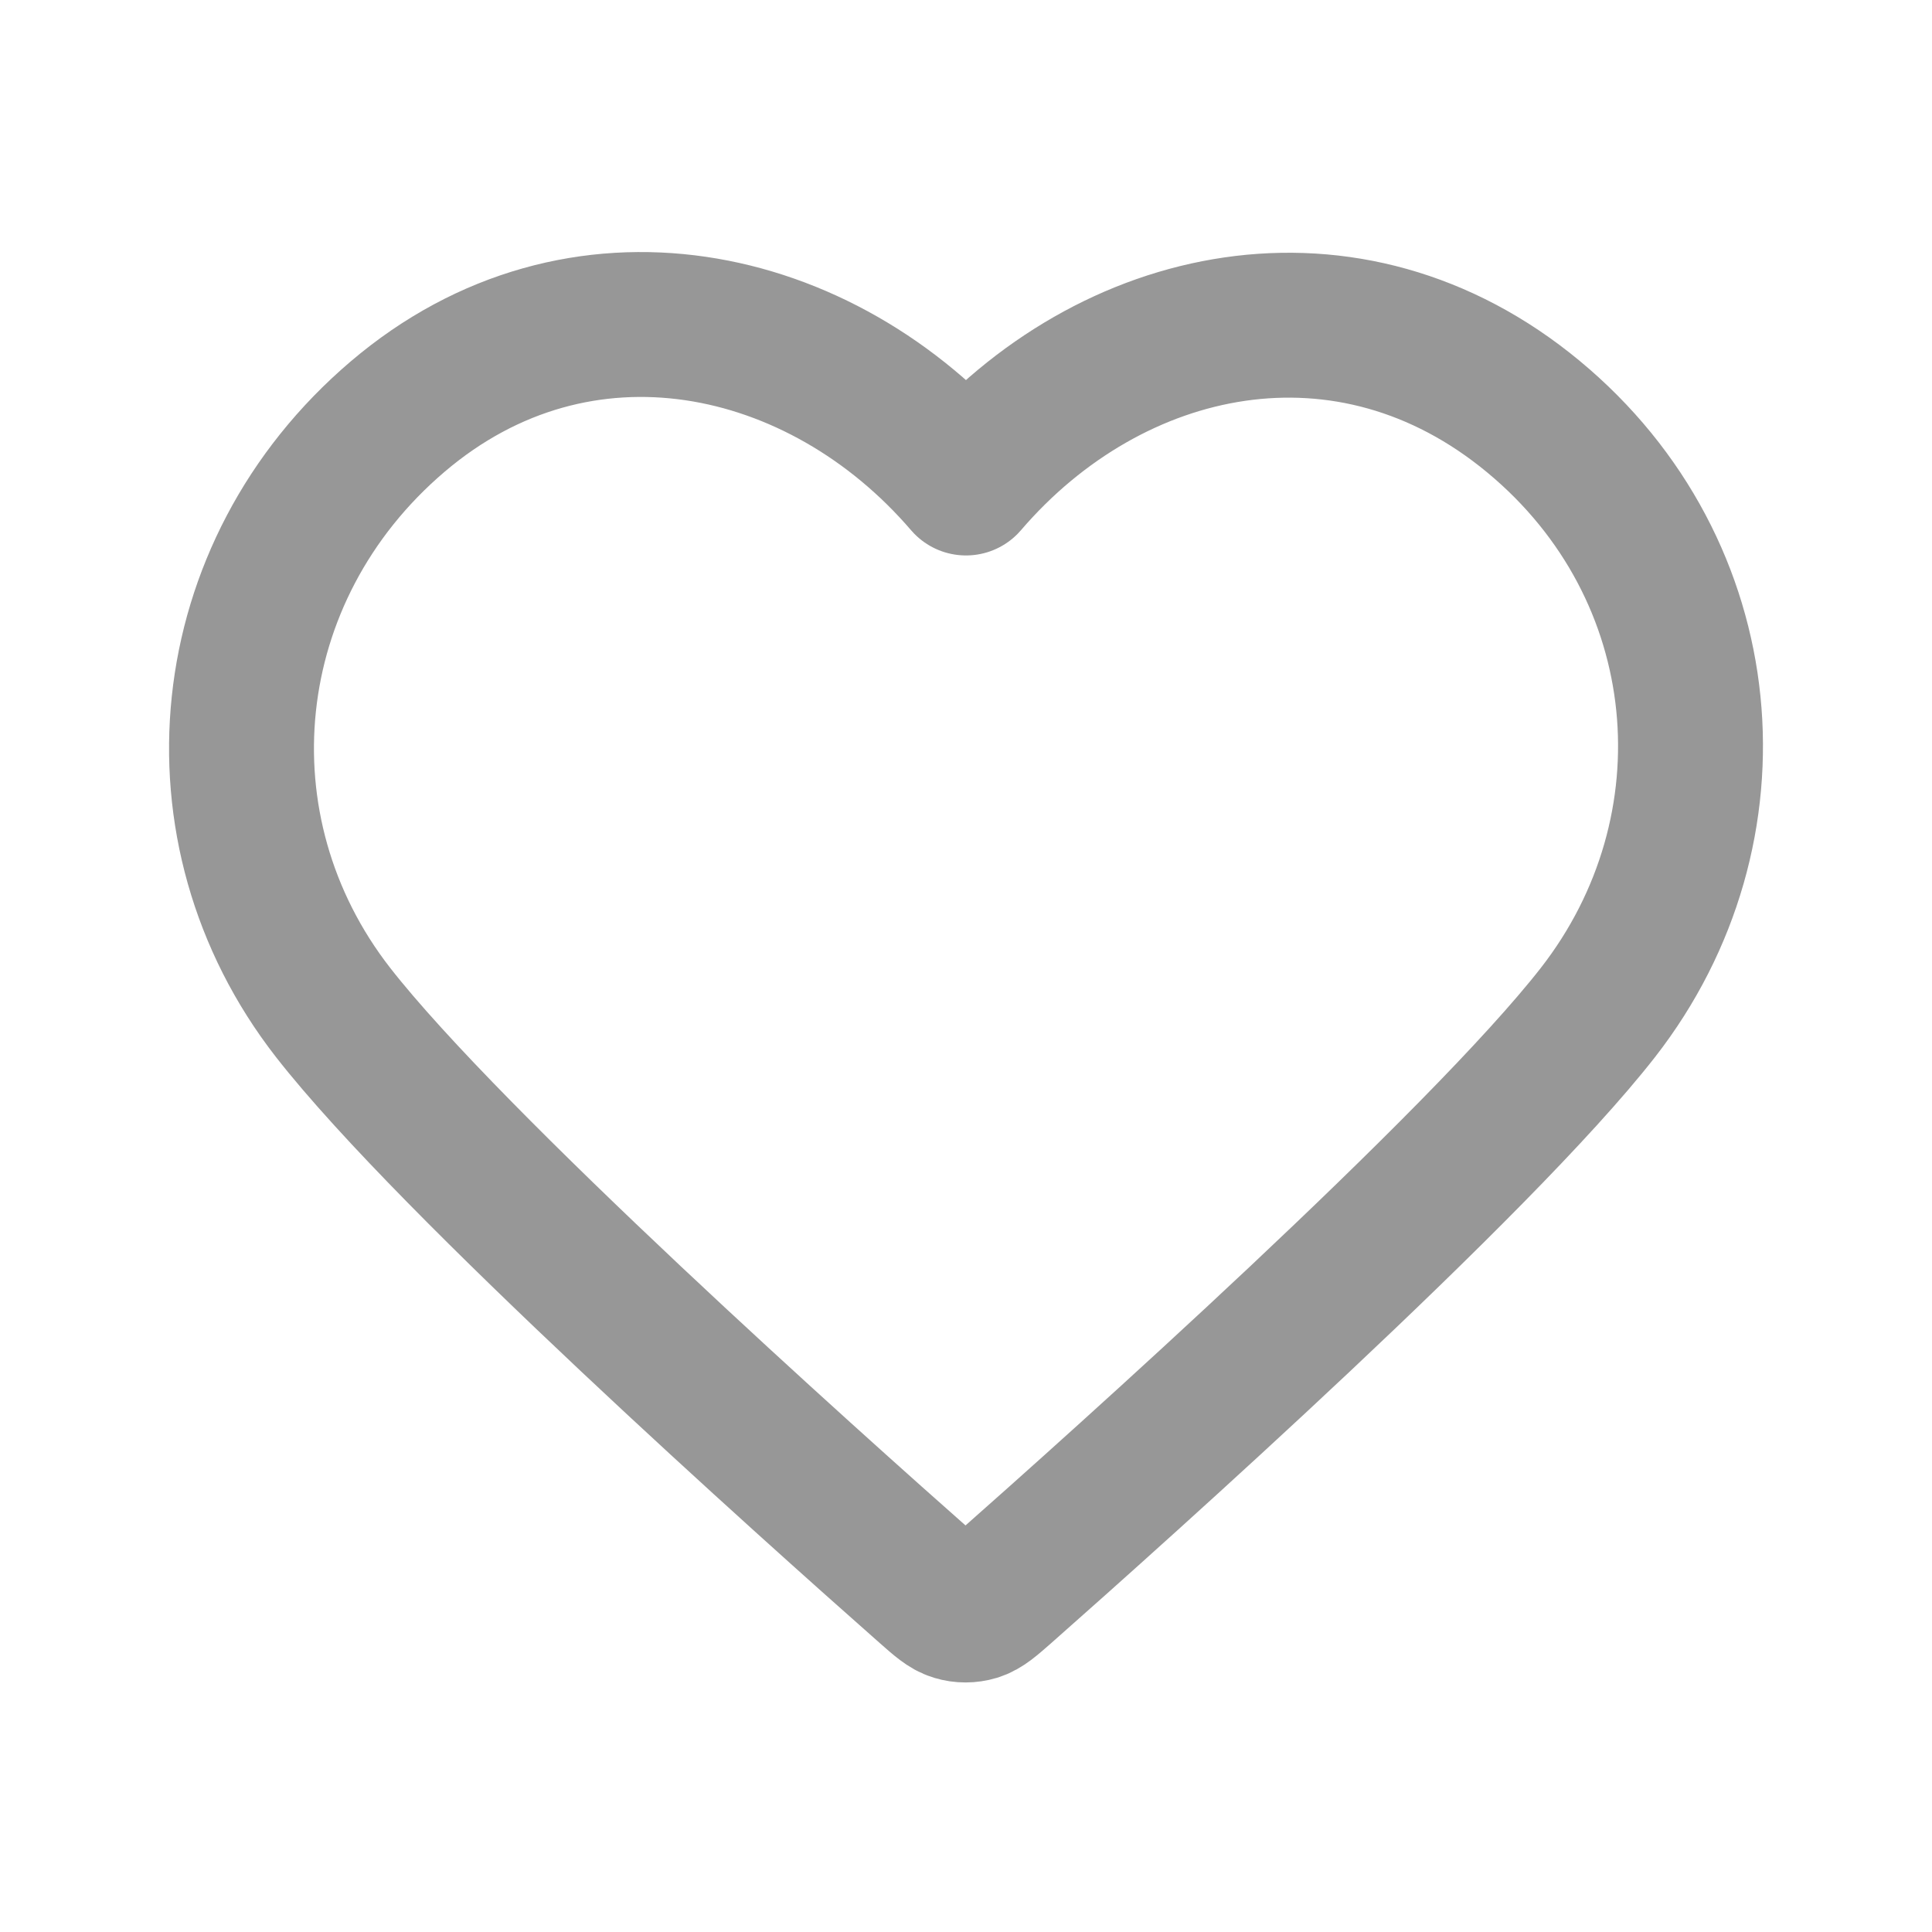
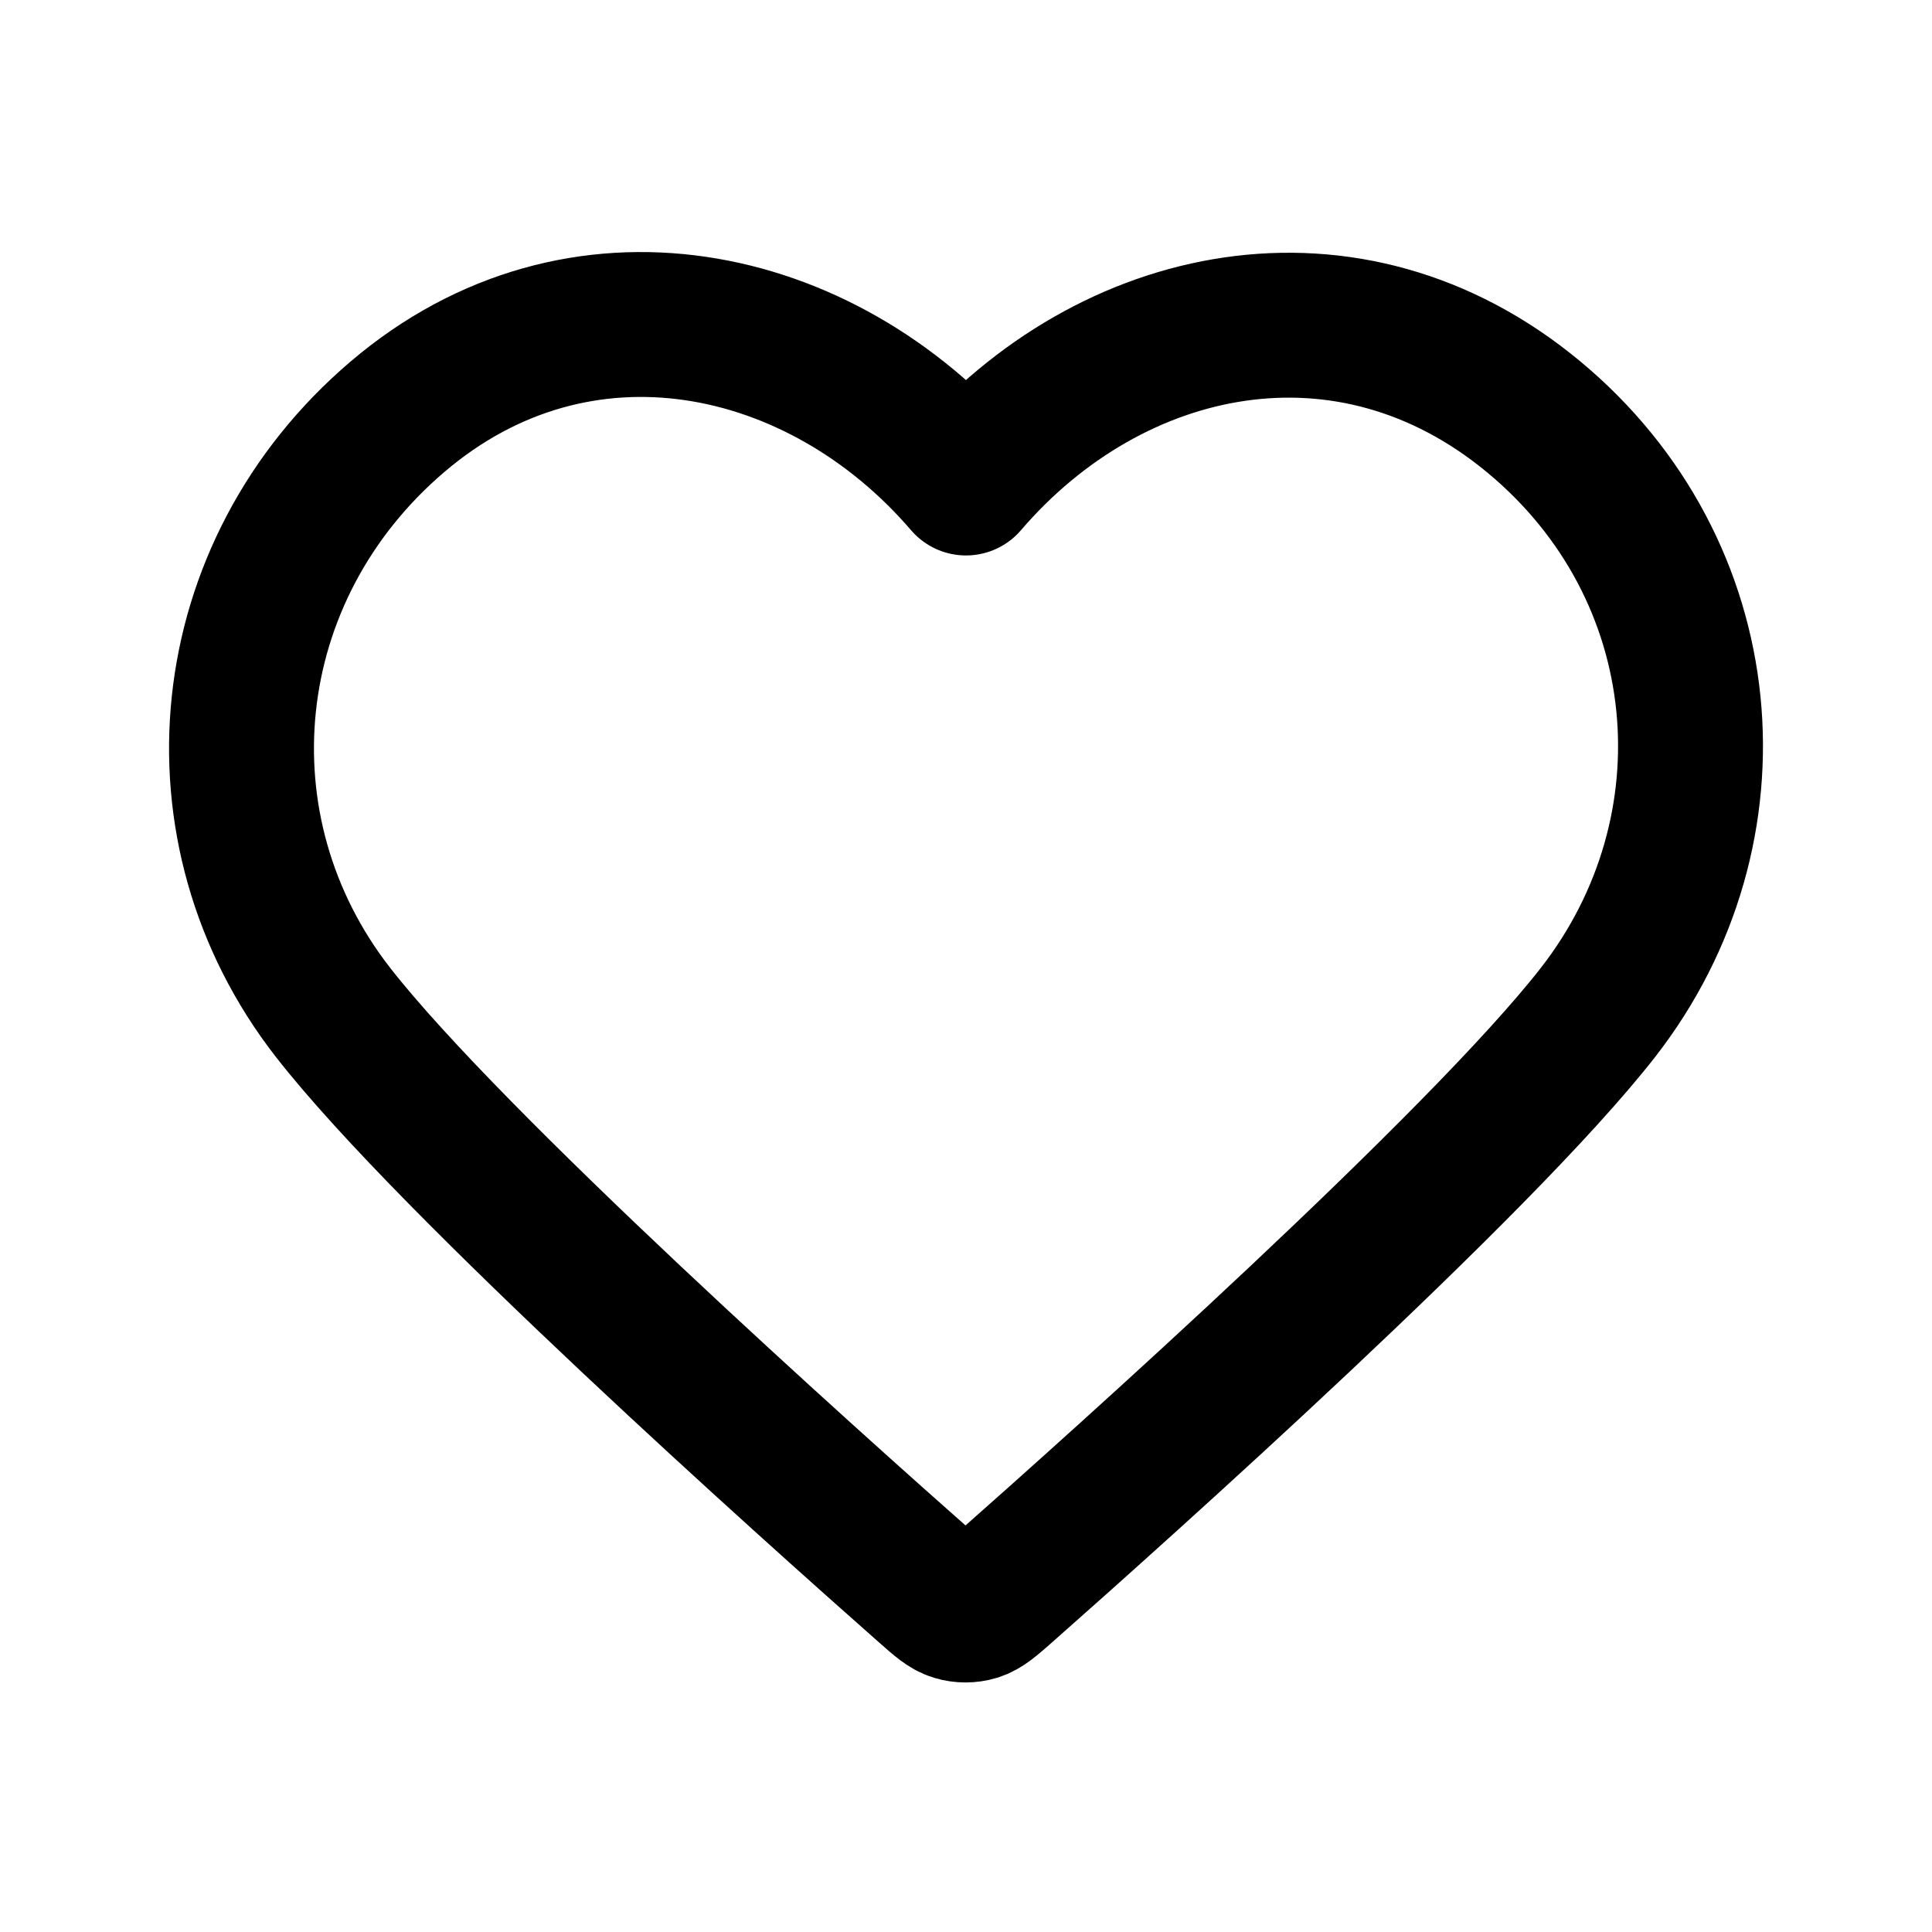
<svg xmlns="http://www.w3.org/2000/svg" width="20" height="20" viewBox="0 0 20 20" fill="none">
-   <path fill-rule="evenodd" clip-rule="evenodd" d="M10 5C8.5 3.252 5.995 2.712 4.116 4.313C2.237 5.913 1.973 8.588 3.448 10.481C4.675 12.054 8.387 15.373 9.604 16.447C9.74 16.567 9.808 16.627 9.888 16.651C9.957 16.672 10.033 16.672 10.102 16.651C10.181 16.627 10.249 16.567 10.386 16.447C11.602 15.373 15.315 12.054 16.542 10.481C18.017 8.588 17.785 5.896 15.874 4.313C13.963 2.729 11.499 3.252 10 5Z" stroke="#979797" stroke-width="1.5" stroke-linecap="round" stroke-linejoin="round" />
+   <path fill-rule="evenodd" clip-rule="evenodd" d="M10 5C8.5 3.252 5.995 2.712 4.116 4.313C2.237 5.913 1.973 8.588 3.448 10.481C4.675 12.054 8.387 15.373 9.604 16.447C9.74 16.567 9.808 16.627 9.888 16.651C9.957 16.672 10.033 16.672 10.102 16.651C10.181 16.627 10.249 16.567 10.386 16.447C11.602 15.373 15.315 12.054 16.542 10.481C18.017 8.588 17.785 5.896 15.874 4.313C13.963 2.729 11.499 3.252 10 5Z" stroke="currentColor" stroke-width="1.5" stroke-linecap="round" stroke-linejoin="round" />
</svg>
